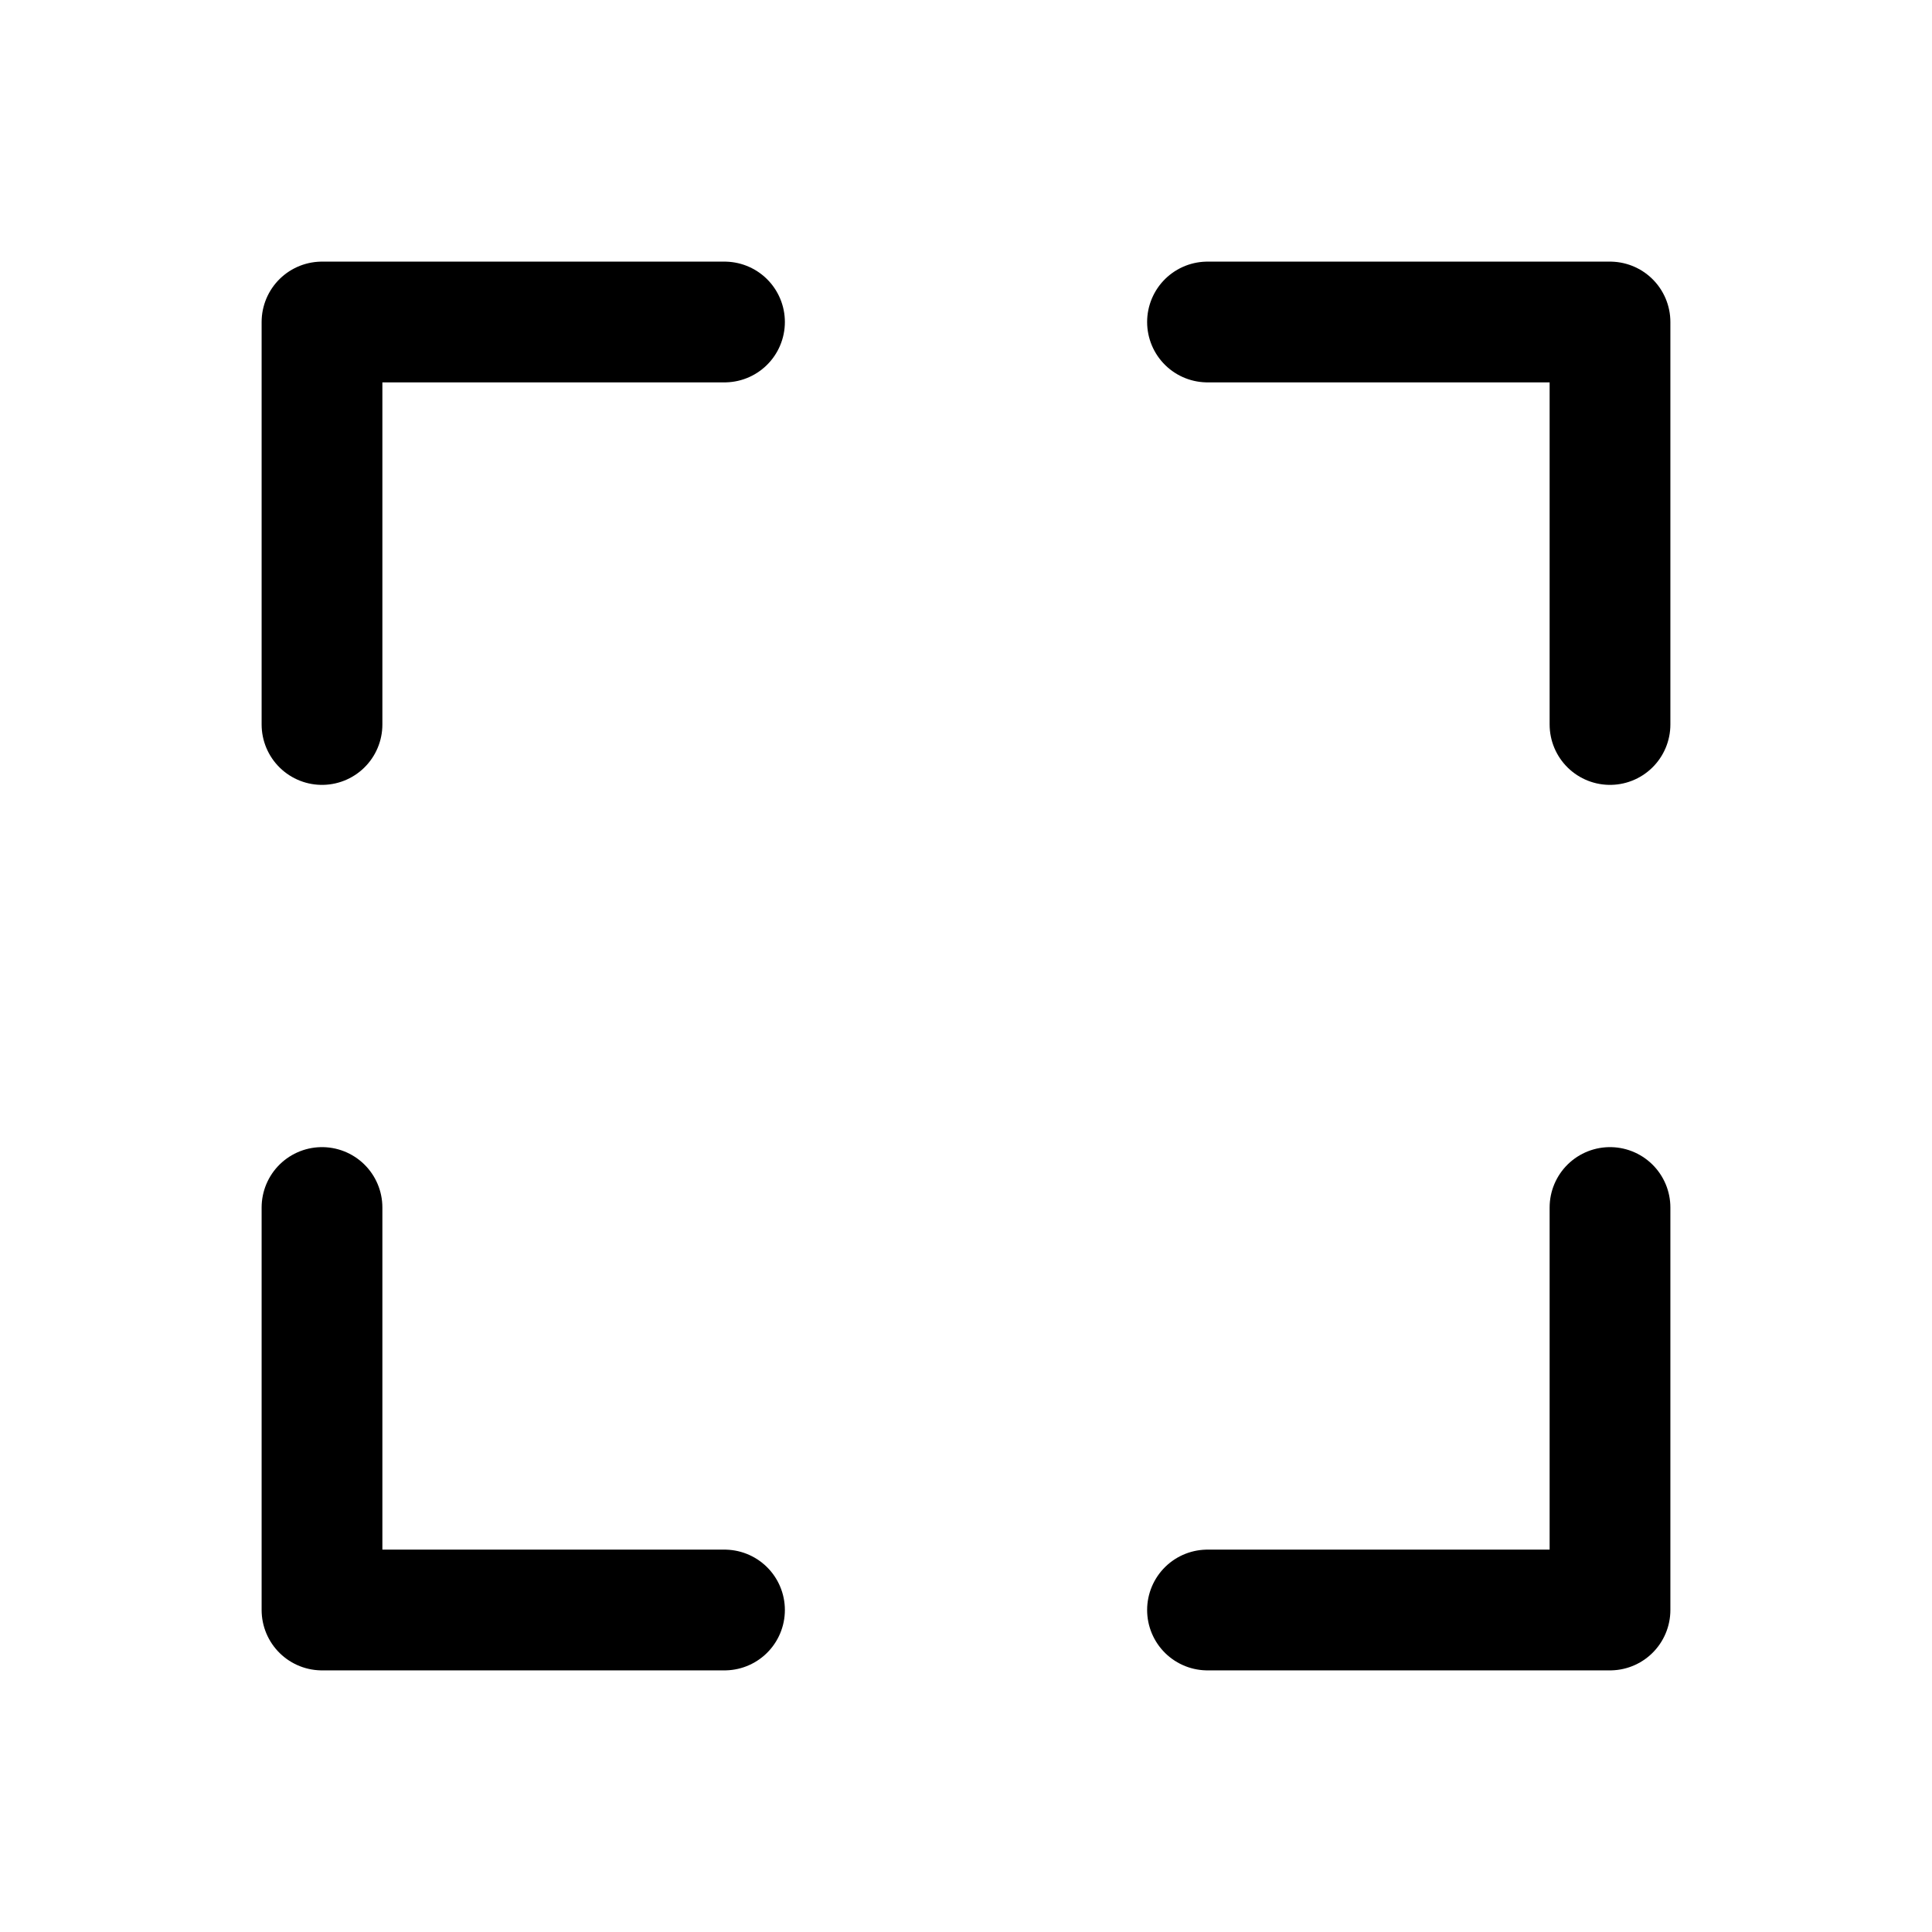
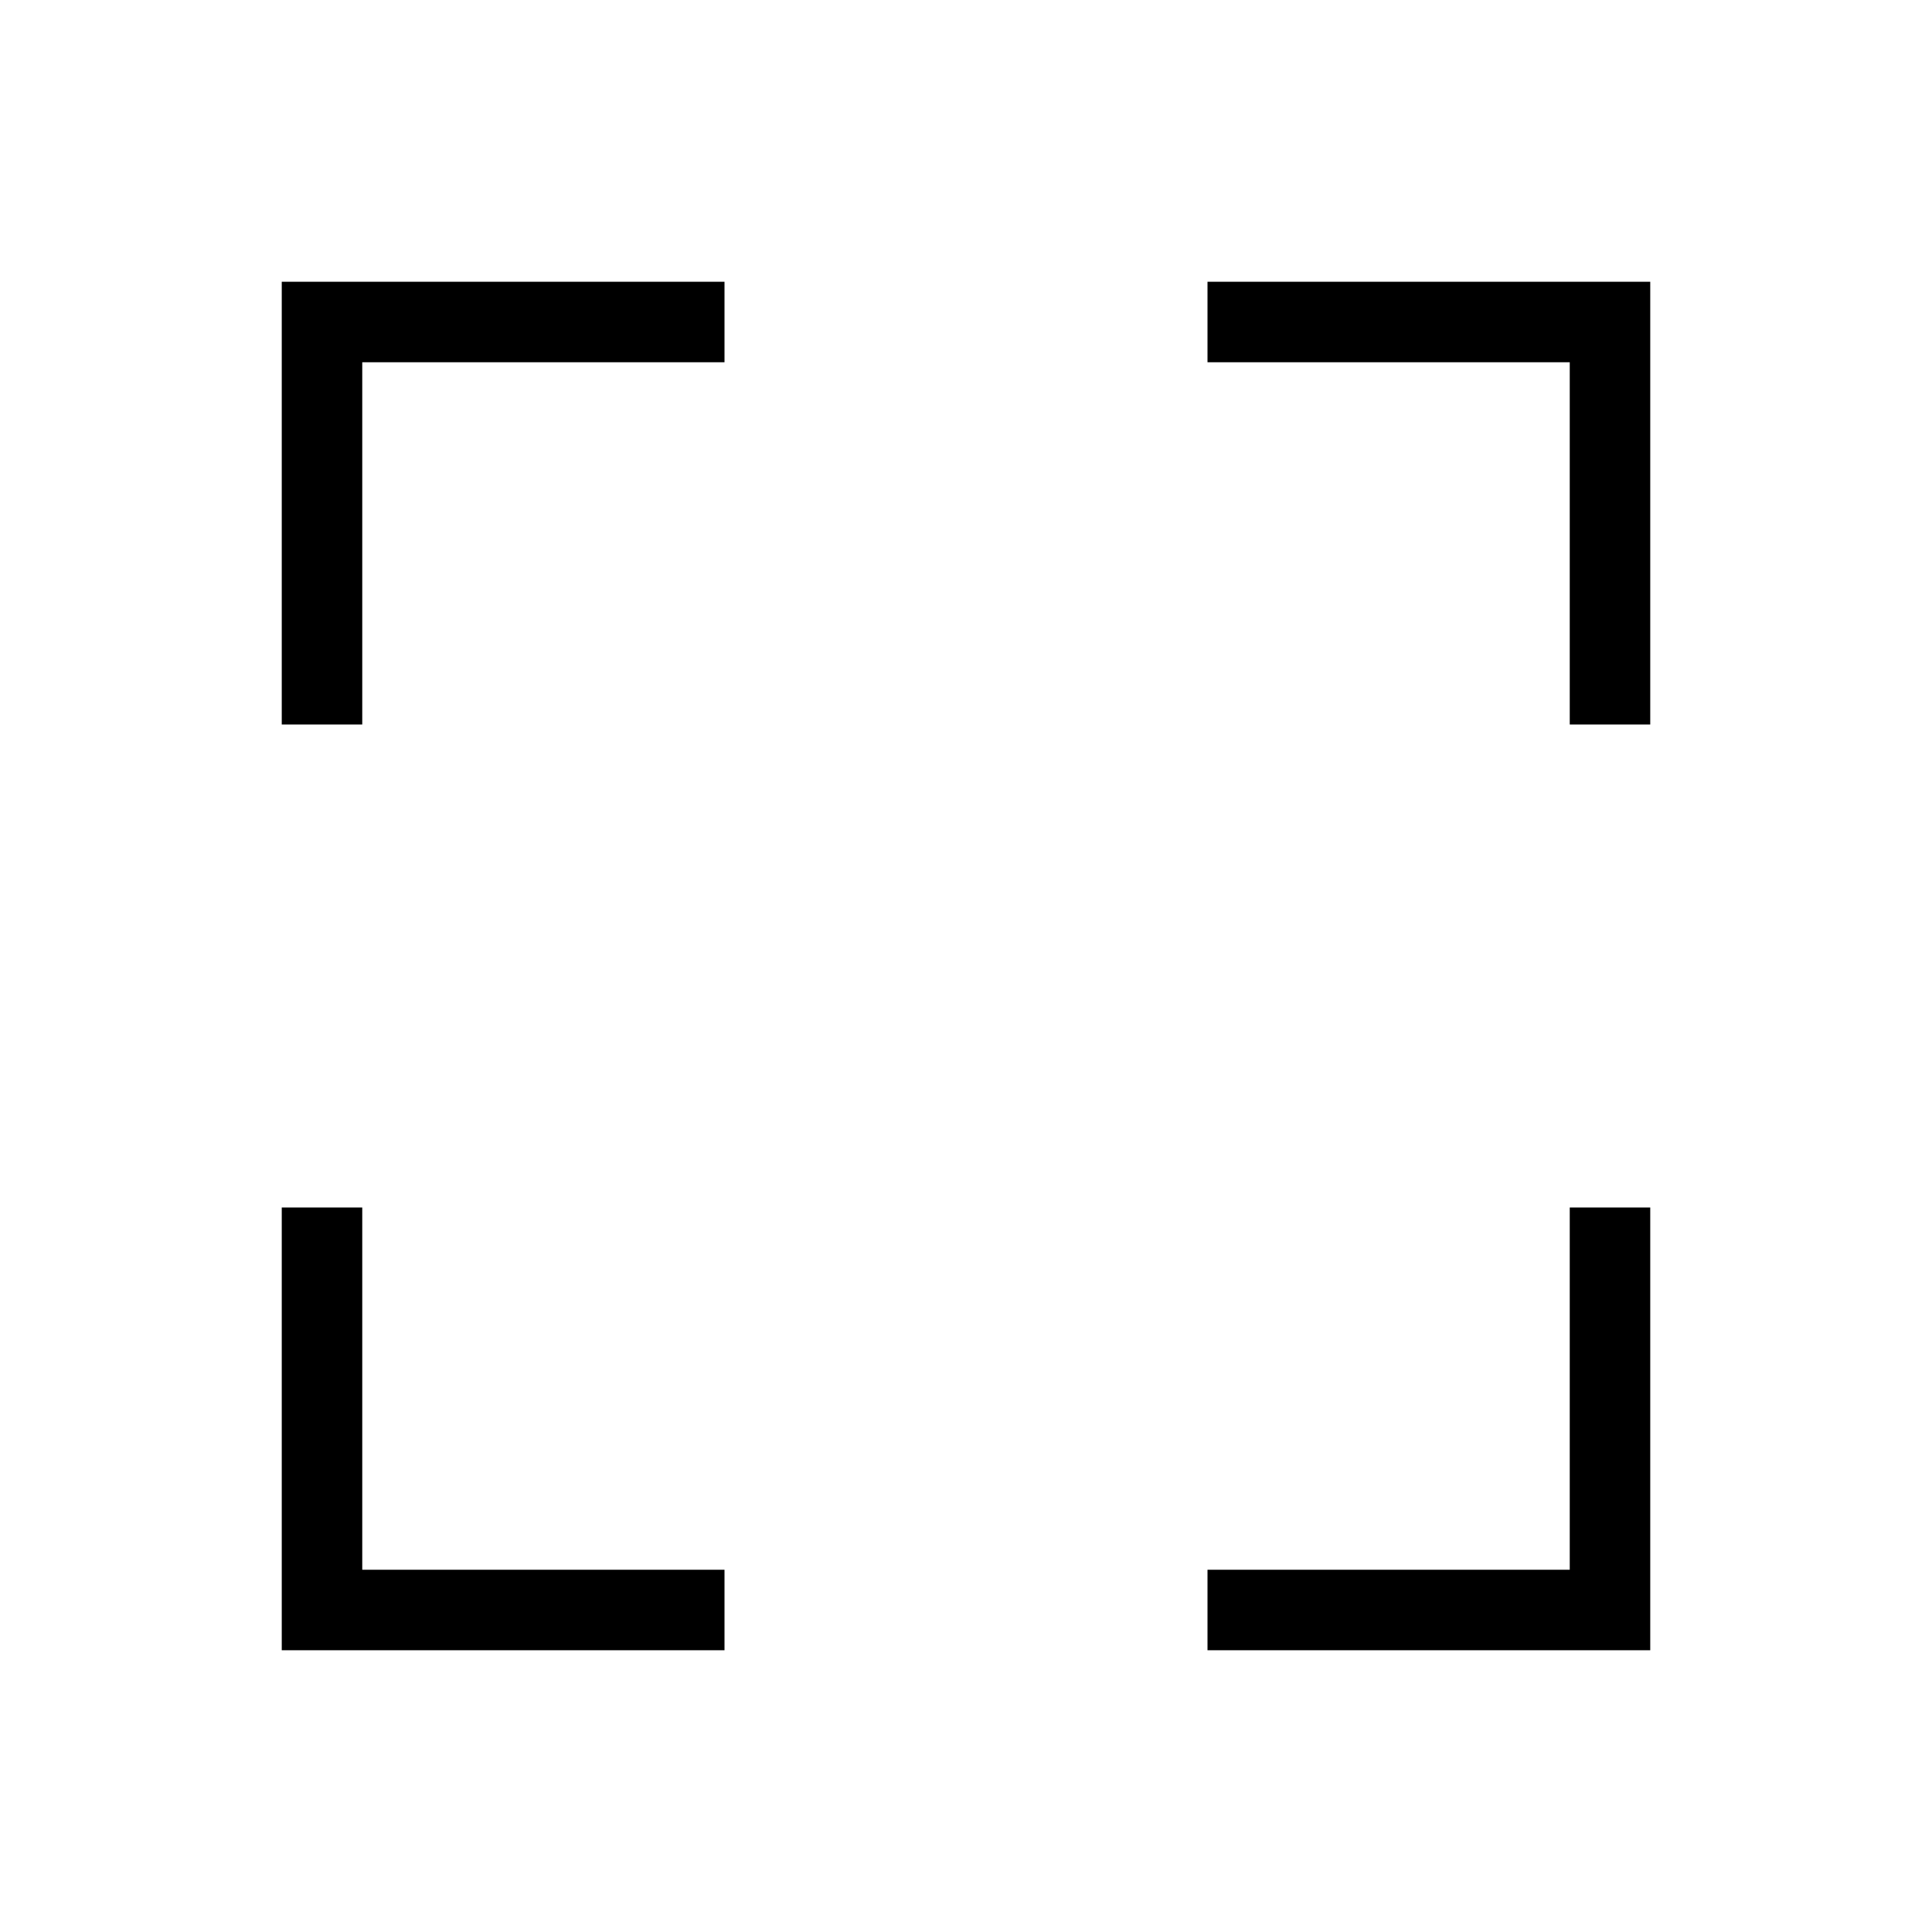
<svg xmlns="http://www.w3.org/2000/svg" width="800px" height="800px" viewBox="0 0 24 24" fill="none">
-   <path d="M9 4H4L4 9M20 9V4L15 4M15 20H20L20 15M4 15L4 20L9 20" stroke="#000000" stroke-width="1.5" stroke-linecap="round" stroke-linejoin="round" />
+   <path d="M9 4H4L4 9M20 9V4L15 4M15 20H20L20 15M4 15L4 20L9 20" stroke="#000000" strokeWidth="1.5" strokeLinecap="round" strokeLinejoin="round" />
</svg>
